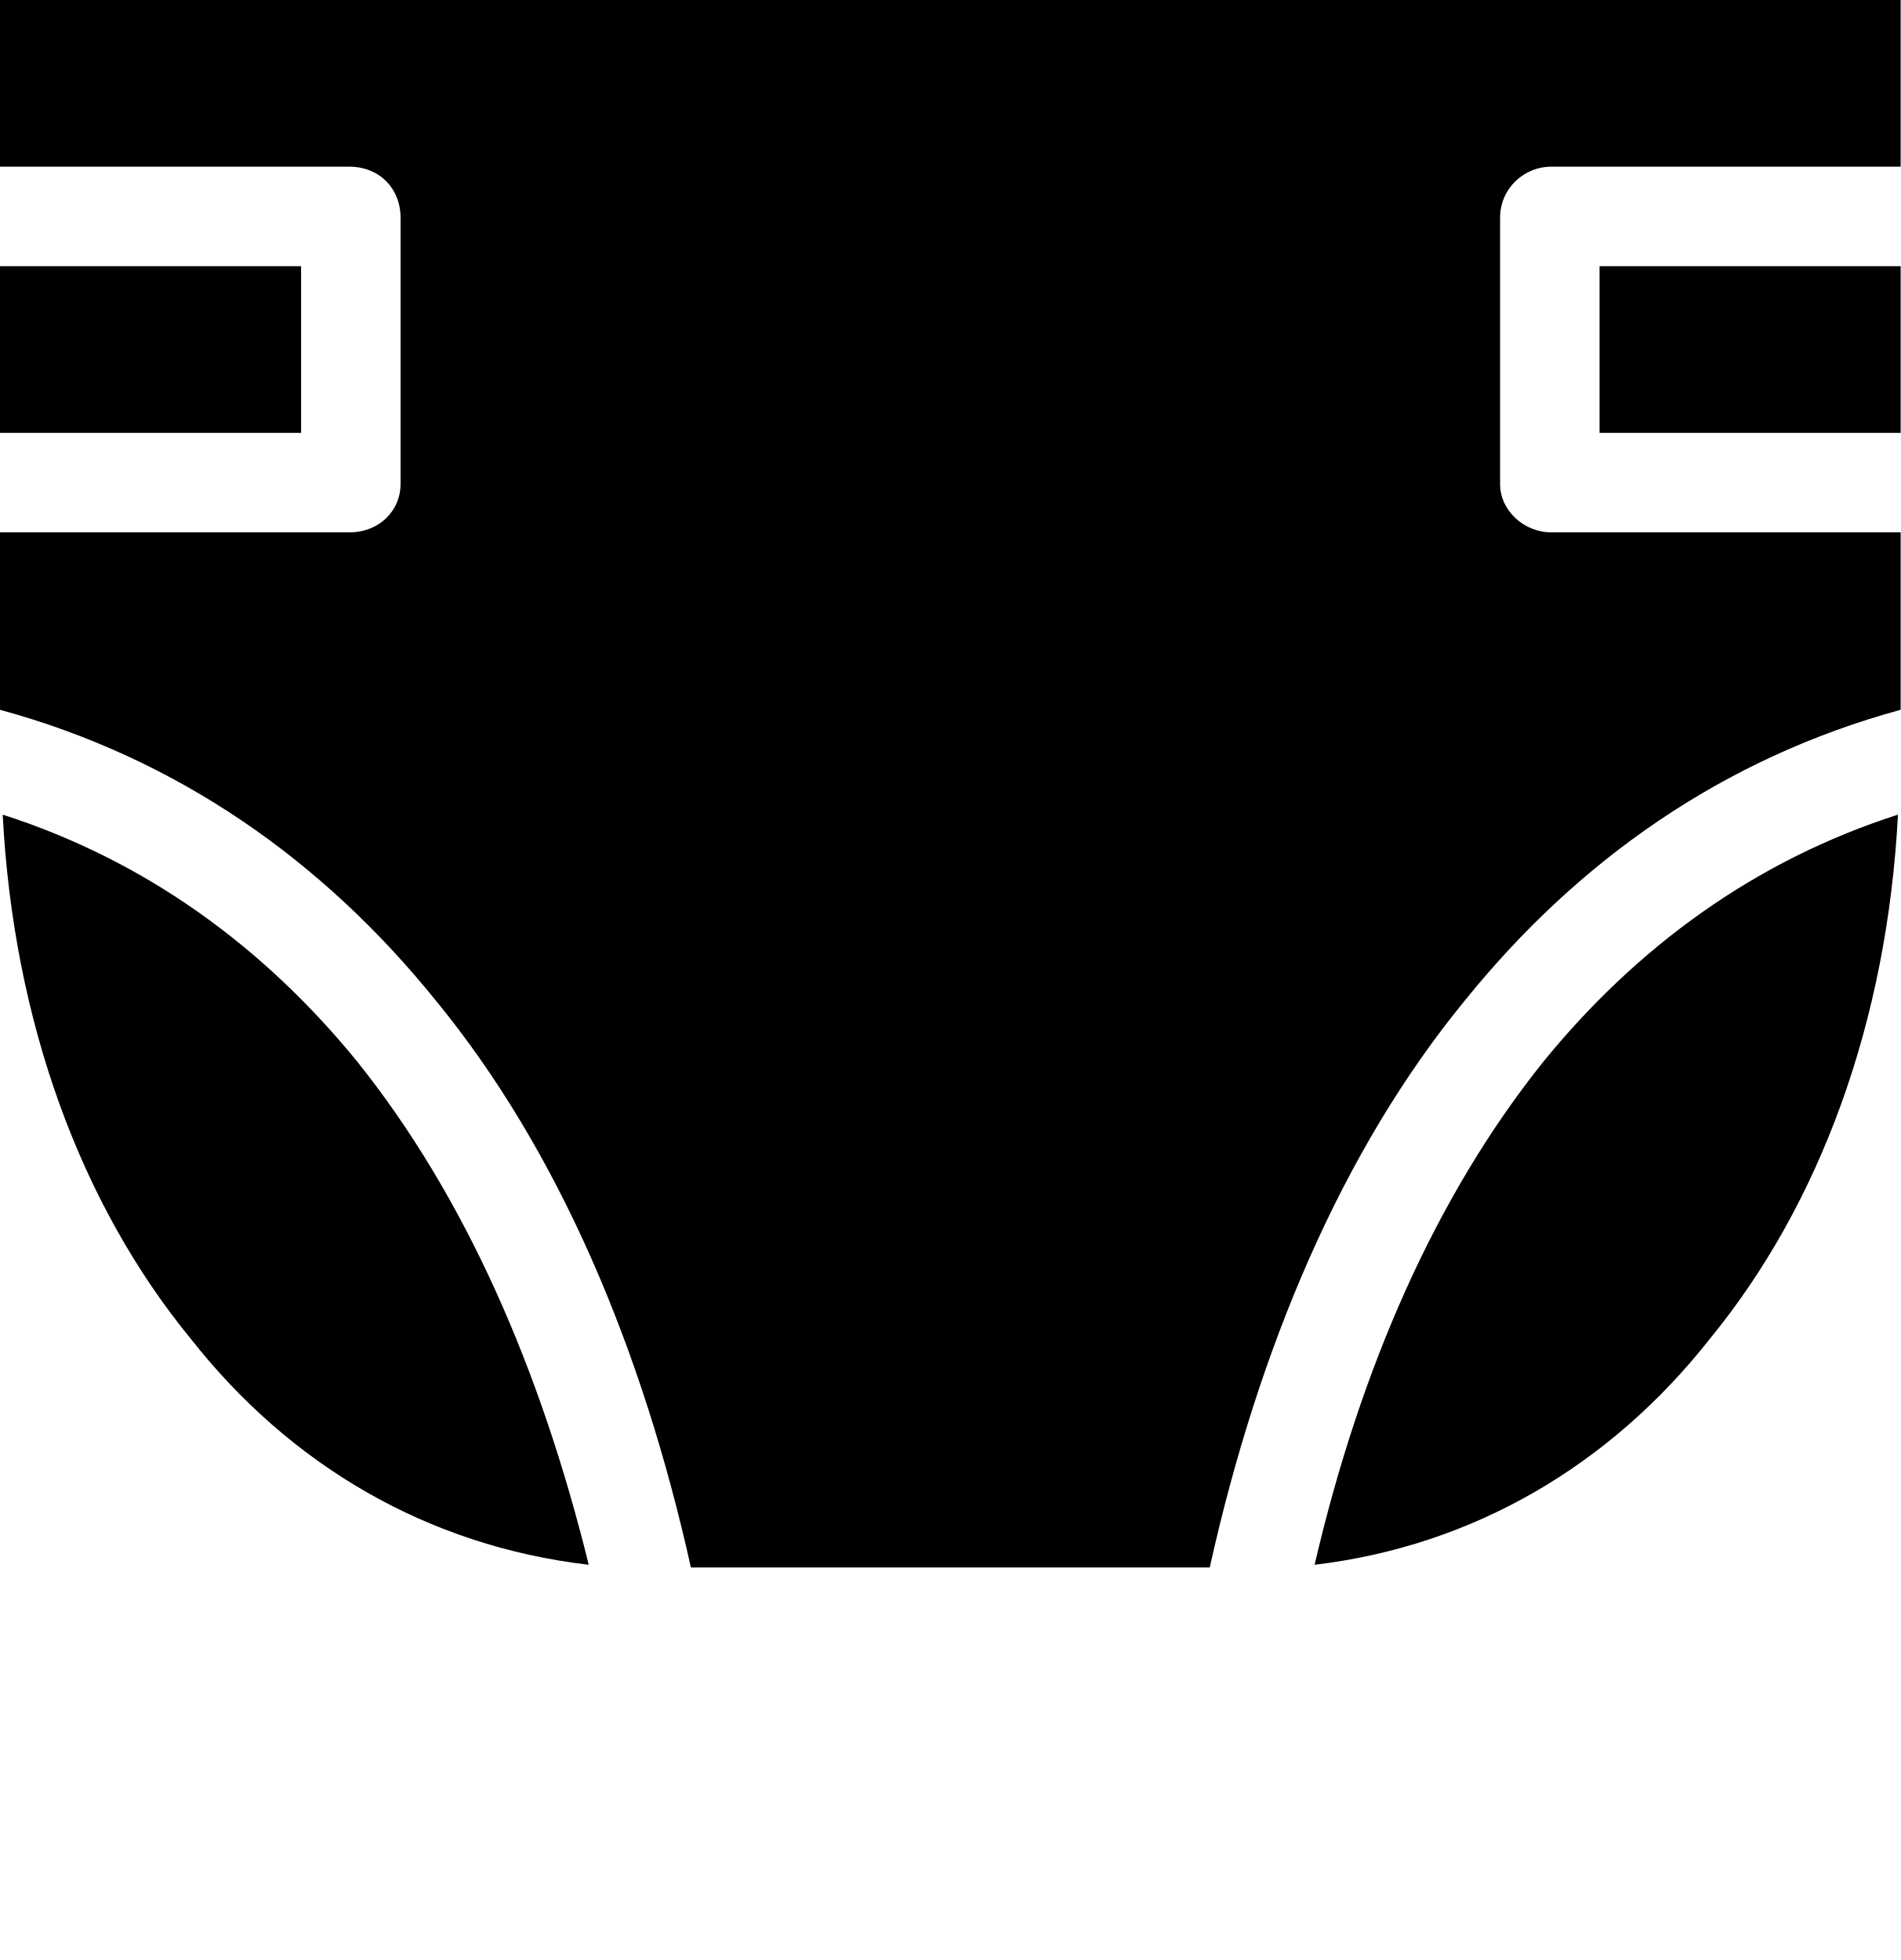
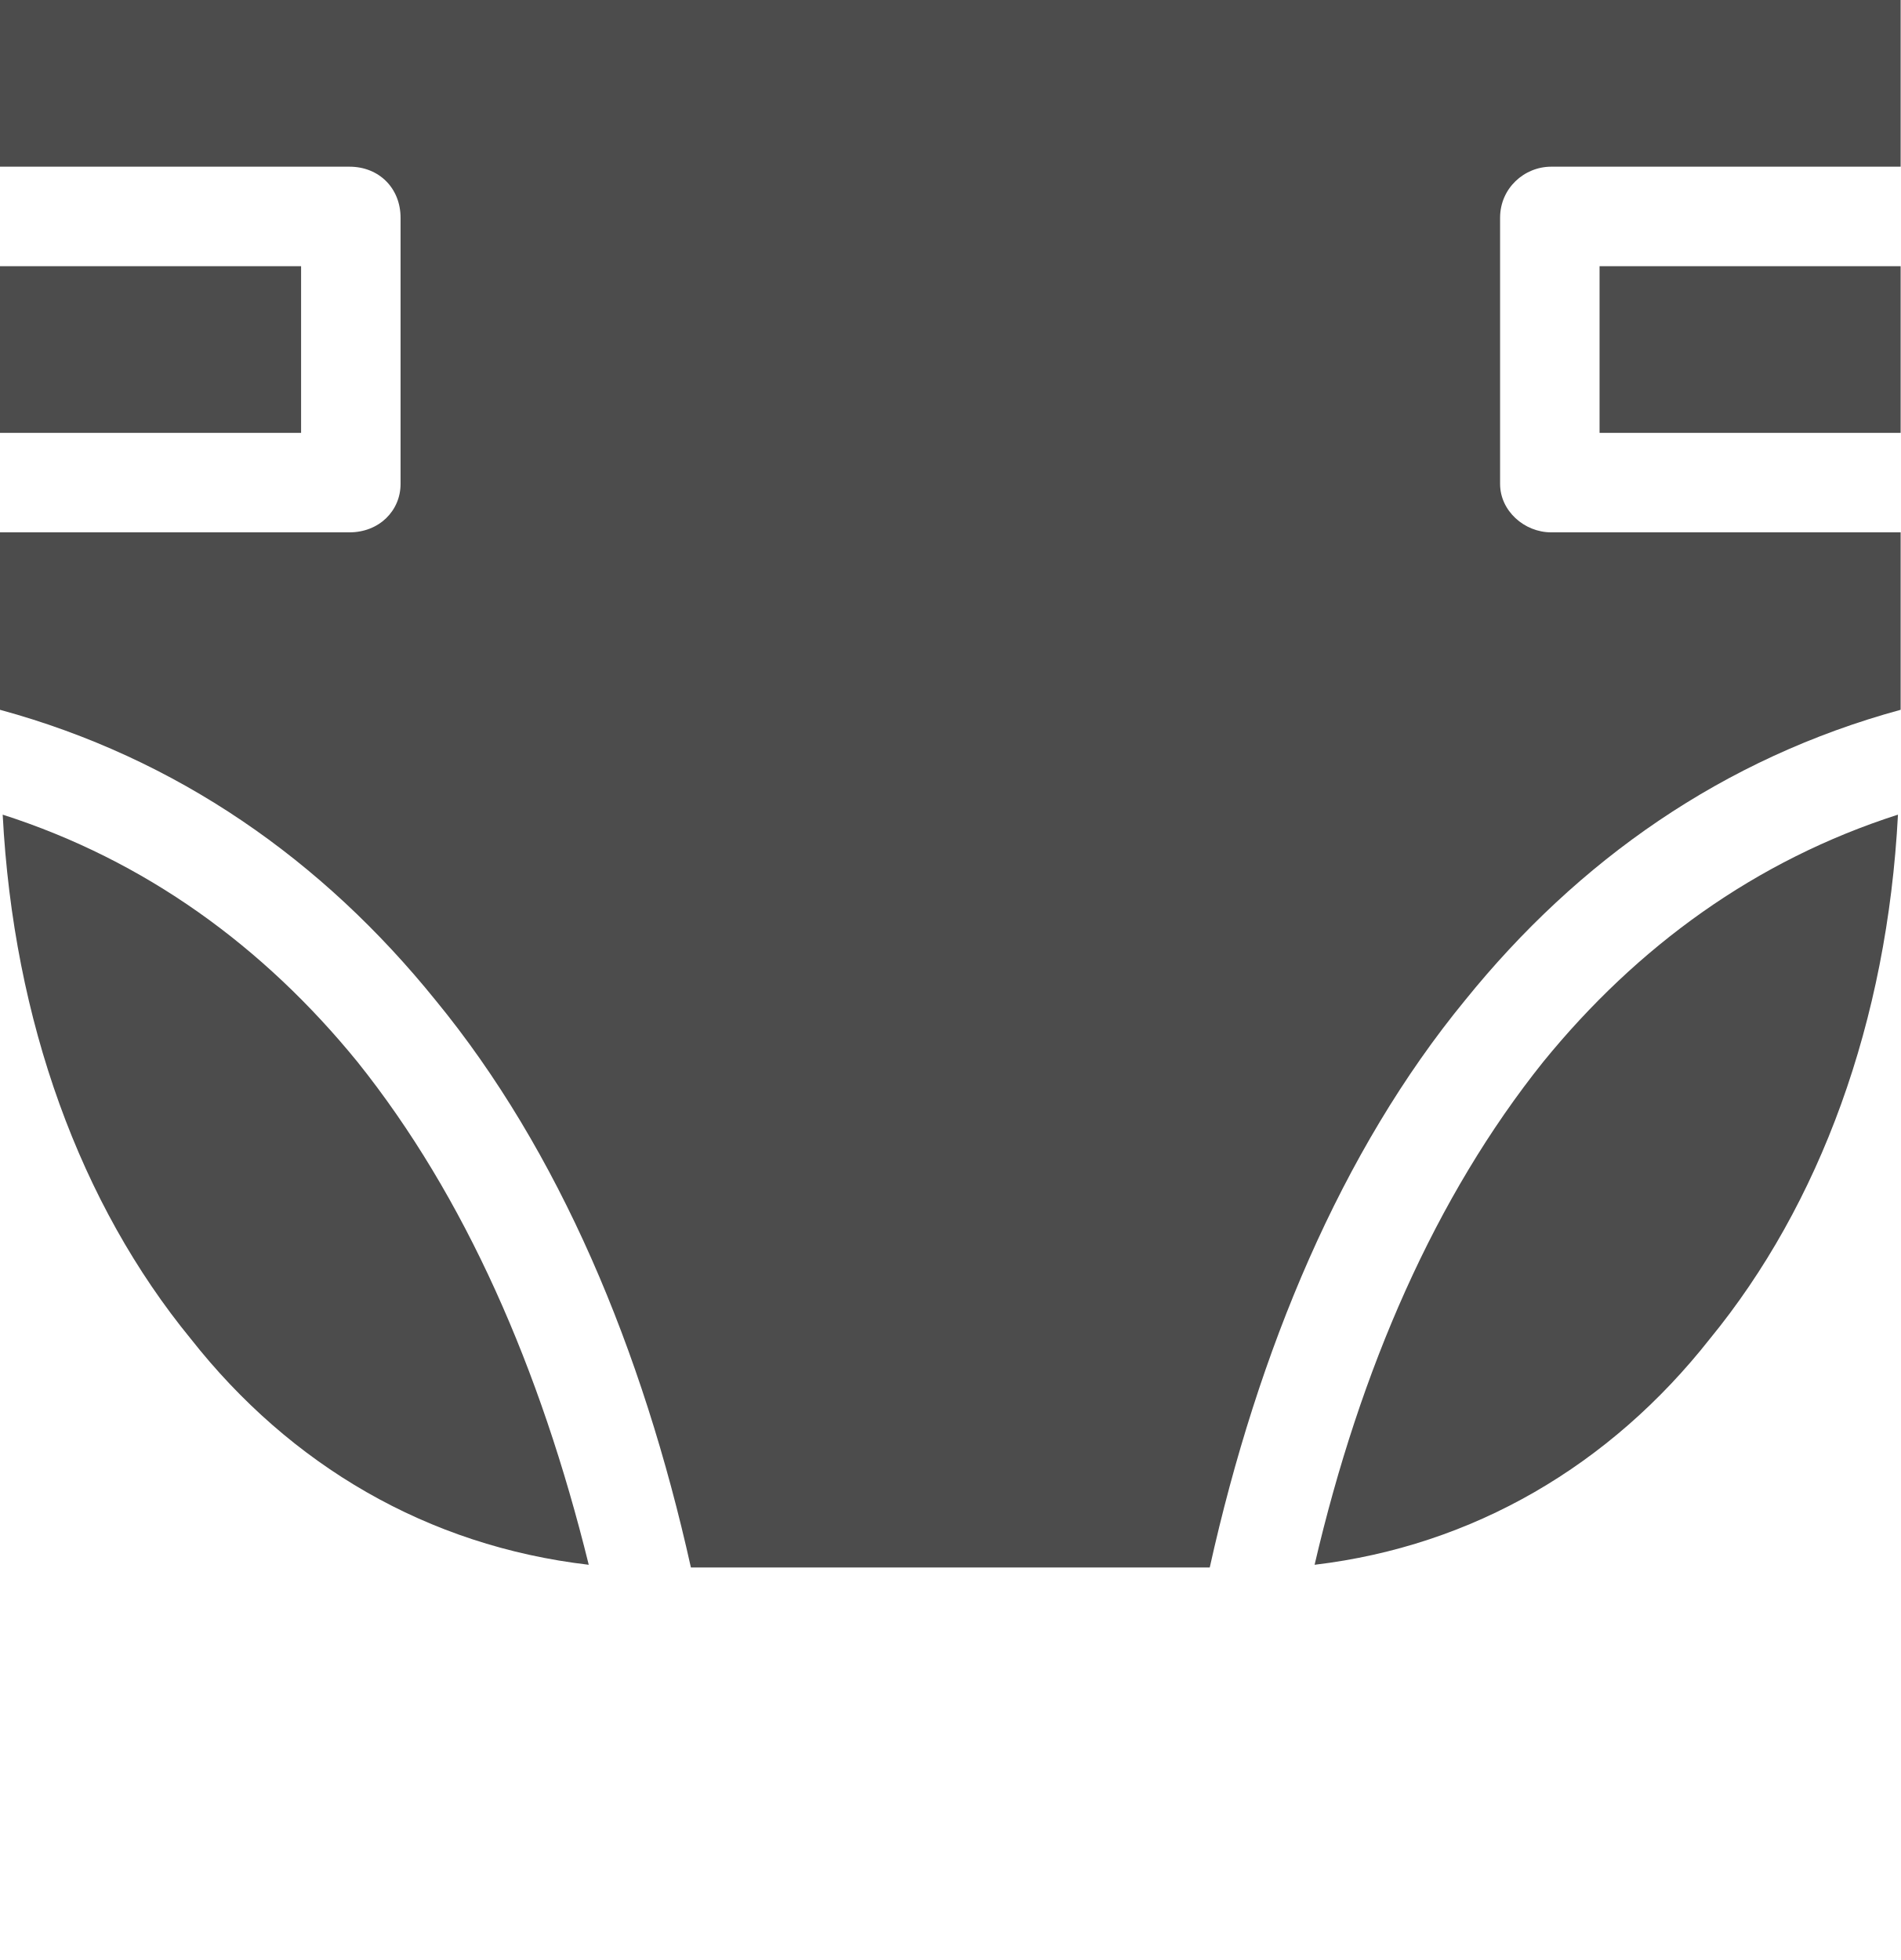
- <svg xmlns="http://www.w3.org/2000/svg" xml:space="preserve" version="1.1" style="shape-rendering:geometricPrecision;text-rendering:geometricPrecision;image-rendering:optimizeQuality;" viewBox="0 0 0.707 0.729" x="0px" y="0px" fill-rule="evenodd" clip-rule="evenodd">
+ <svg xmlns="http://www.w3.org/2000/svg" xml:space="preserve" version="1.1" style="fill:#4c4c4c shape-rendering:geometricPrecision;text-rendering:geometricPrecision;image-rendering:optimizeQuality;" viewBox="0 0 0.707 0.729" x="0px" y="0px" fill-rule="evenodd" clip-rule="evenodd">
  <defs>
    <style type="text/css">
-    
-     .fil0 {fill:black}
+     
+     .fil0 {fill:#4c4c4c}
   
  </style>
  </defs>
  <g>
    <path class="fil0" d="M0.636 0.498c0.041,-0.05 0.066,-0.118 0.07,-0.195 -0.053,0.017 -0.097,0.049 -0.132,0.092 -0.04,0.05 -0.068,0.114 -0.085,0.187 0.059,-0.007 0.11,-0.037 0.147,-0.084zm-0.041 -0.399l0 0.062 0.112 0 0 -0.062 -0.112 0zm-0.595 0.062l0.112 0 0 -0.062 -0.112 0 0 0.062zm0.162 0.211c0.046,0.056 0.077,0.13 0.095,0.211l0.193 0c0.018,-0.081 0.049,-0.155 0.095,-0.211 0.042,-0.052 0.096,-0.09 0.162,-0.108l0 -0.066 -0.13 0c-0.01,0 -0.019,-0.008 -0.019,-0.018l0 -0.099c0,-0.011 0.009,-0.019 0.019,-0.019l0.13 0 0 -0.062 -0.707 0 0 0.062 0.13 0c0.011,0 0.019,0.008 0.019,0.019l0 0.099c0,0.01 -0.008,0.018 -0.019,0.018l-0.13 0 0 0.066c0.066,0.018 0.12,0.056 0.162,0.108zm0.057 0.21c-0.018,-0.073 -0.046,-0.137 -0.086,-0.187 -0.035,-0.043 -0.079,-0.075 -0.132,-0.092 0.004,0.077 0.029,0.145 0.07,0.195 0.037,0.047 0.088,0.077 0.148,0.084z" />
  </g>
  <text x="0" y="15.583" fill="#000000" font-size="5px" font-weight="bold" font-family="'Helvetica Neue', Helvetica, Arial-Unicode, Arial, Sans-serif">Created by Nociconist</text>
  <text x="0" y="20.583" fill="#000000" font-size="5px" font-weight="bold" font-family="'Helvetica Neue', Helvetica, Arial-Unicode, Arial, Sans-serif">from the Noun Project</text>
</svg>
